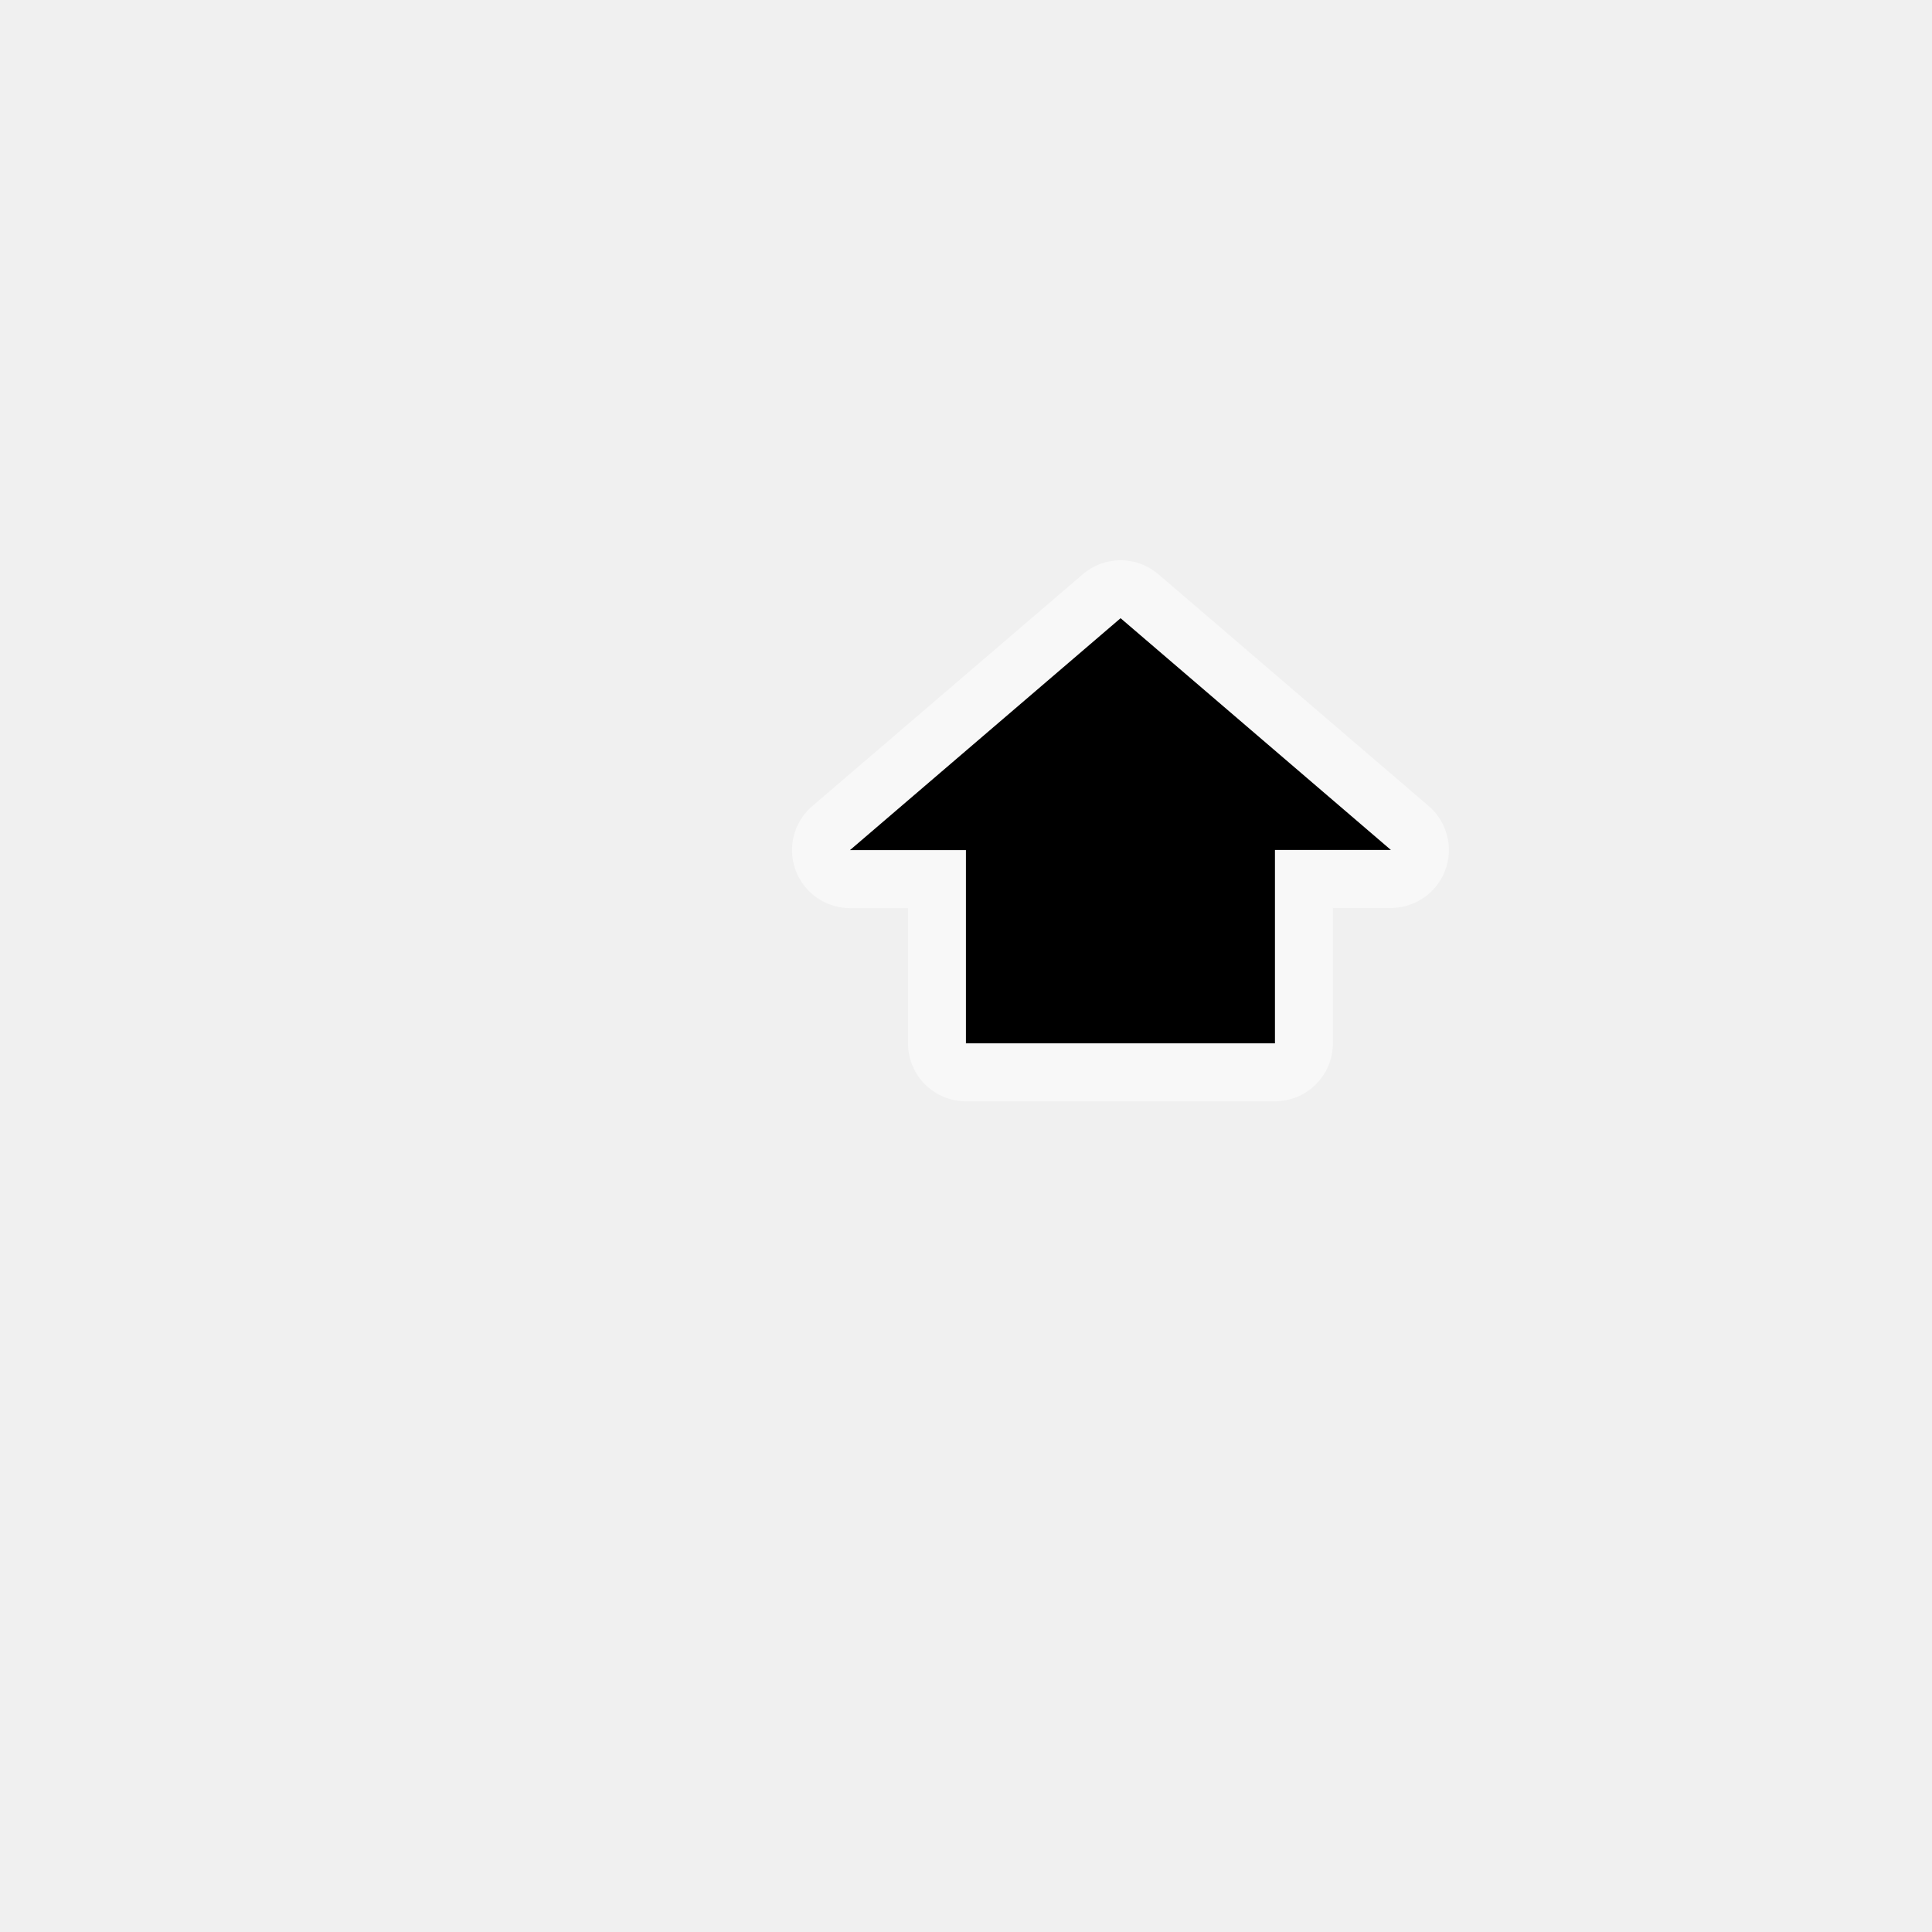
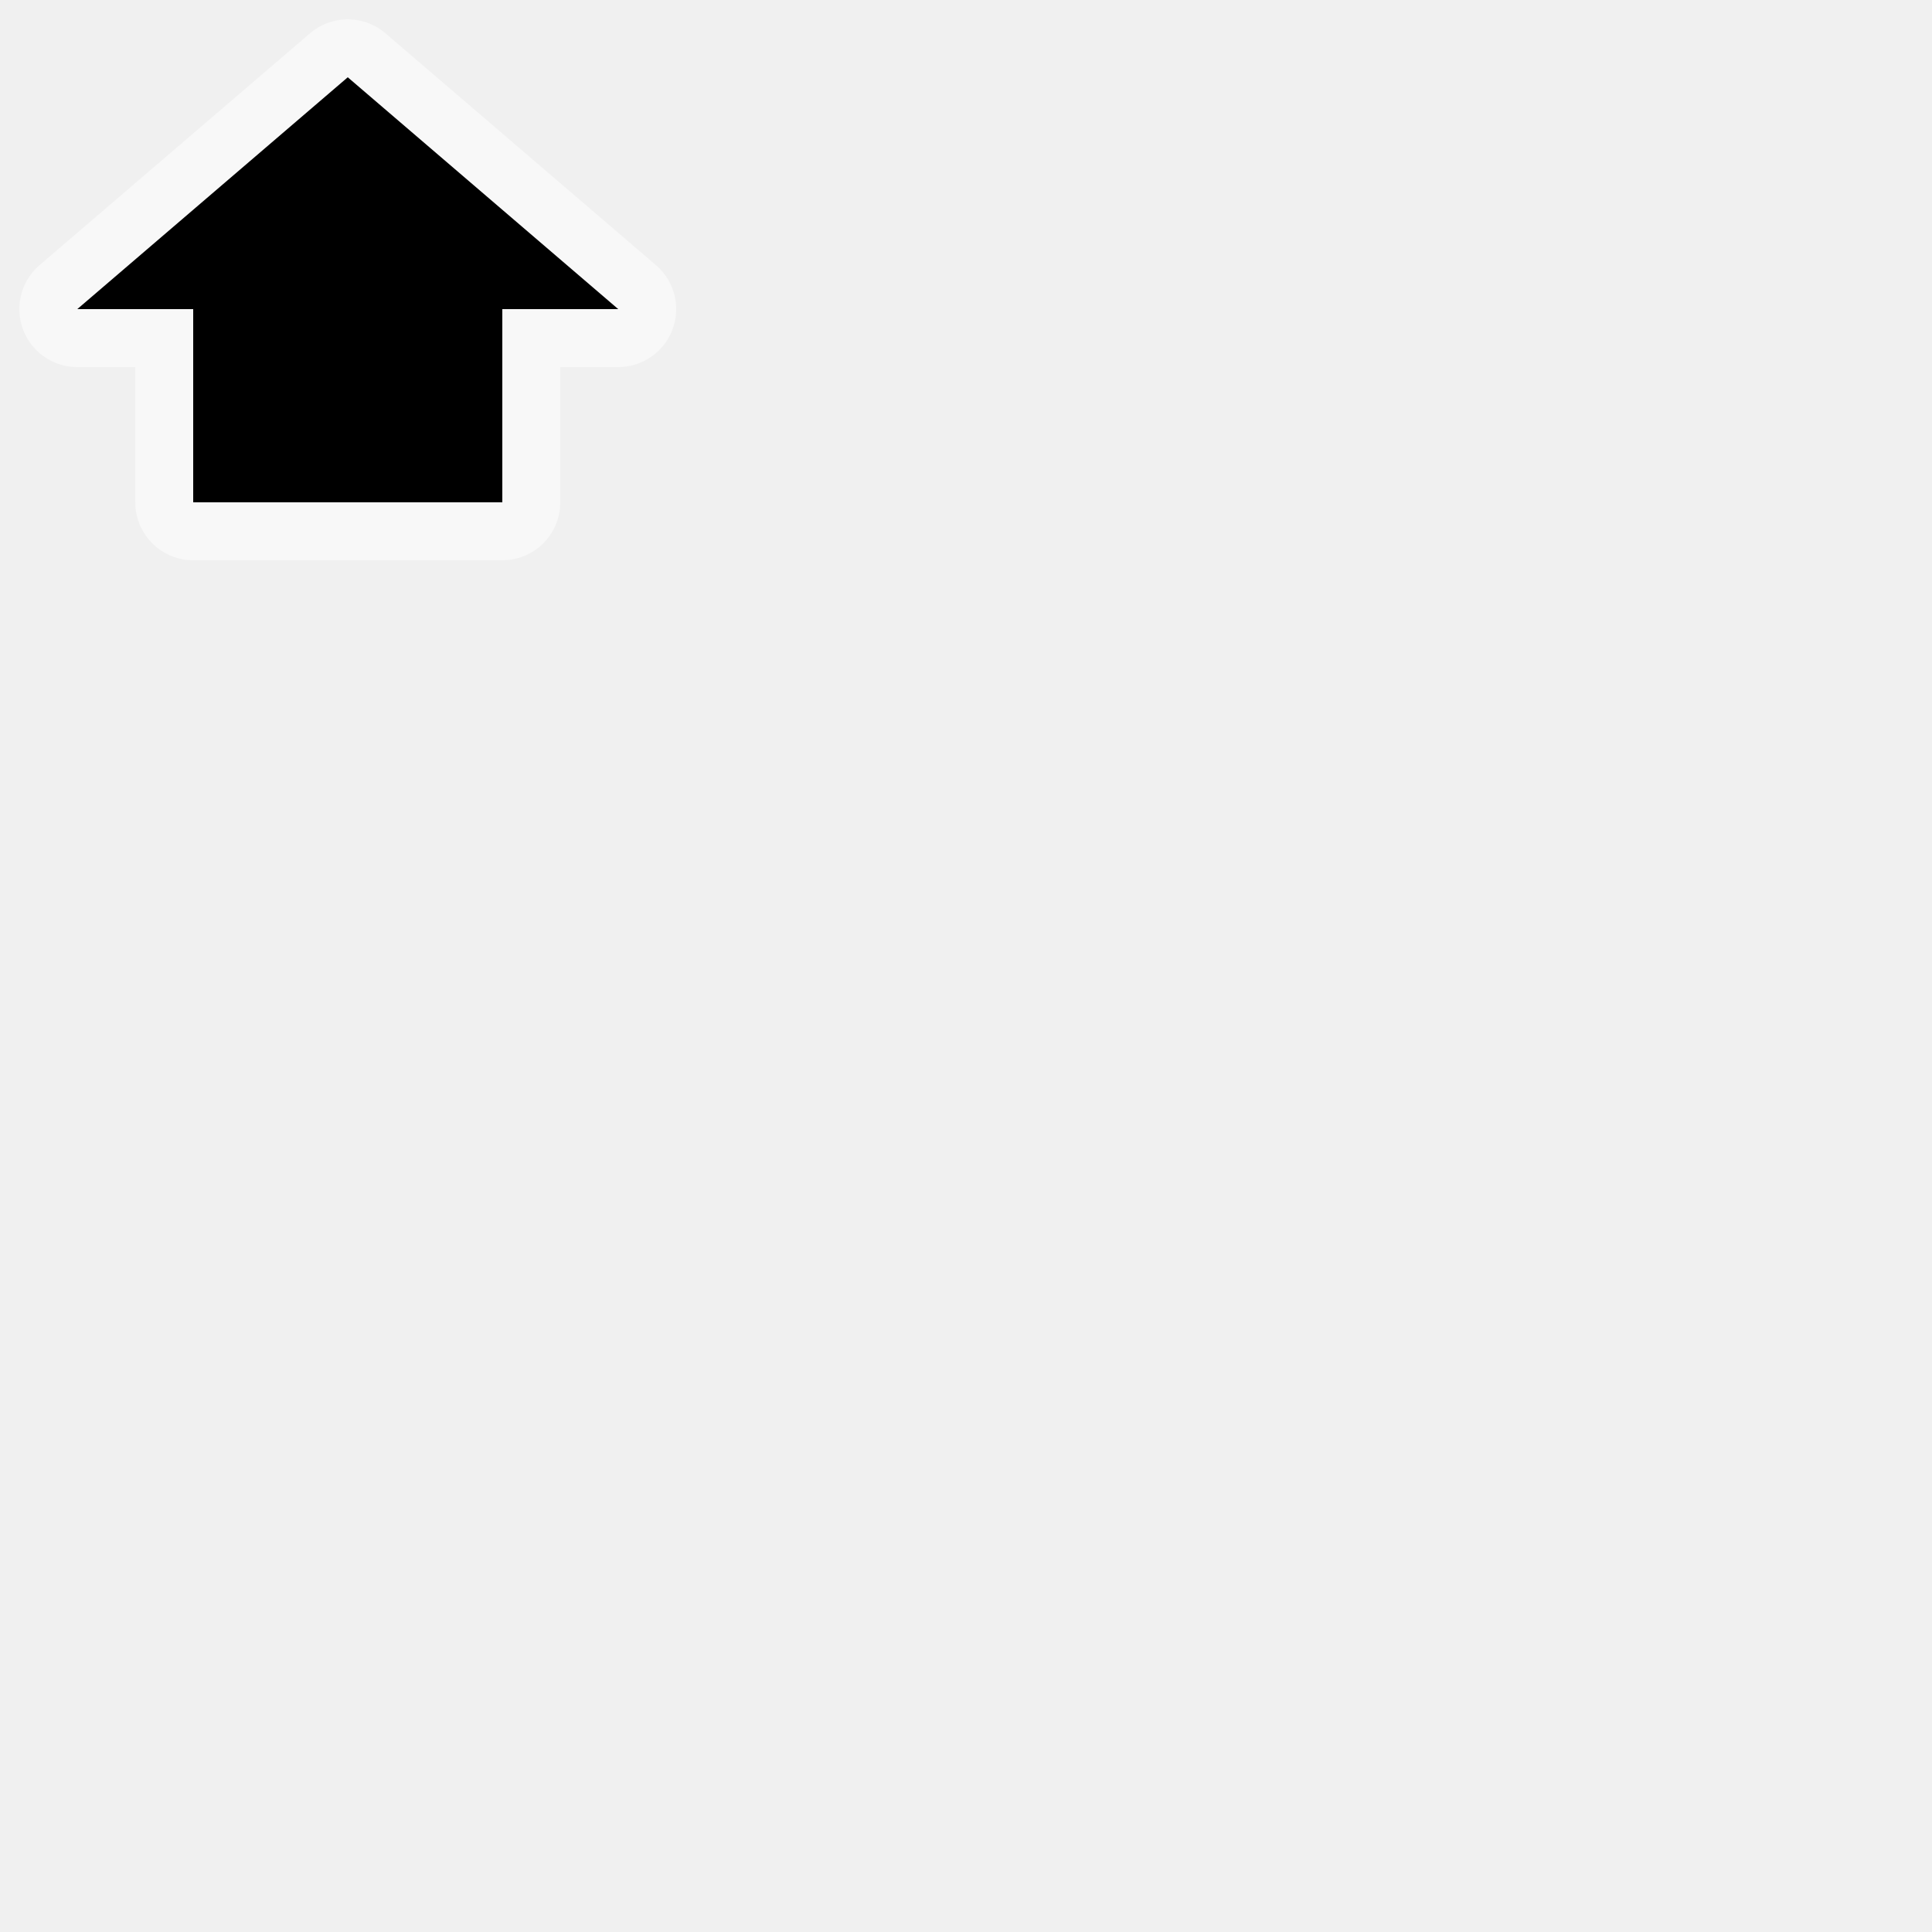
- <svg xmlns="http://www.w3.org/2000/svg" width="50" height="50" viewBox="0 0 13.229 13.229">
-   <path d="M7.673 4.233L5.82 5.821h.794v1.323H8.73V5.82h.794z" opacity=".5" fill="none" stroke="#fff" stroke-width=".794" stroke-linecap="round" stroke-linejoin="round" />
-   <path d="M7.673 4.233L5.82 5.821h.794v1.323H8.73V5.82h.794z" />
+ <svg xmlns="http://www.w3.org/2000/svg" width="50" height="50">
+   <path d="M9 2L2 8h3v5h8V8h3z" opacity=".5" fill="none" stroke="#fff" stroke-width="3" stroke-linecap="round" stroke-linejoin="round" />
+   <path d="M9 2L2 8h3v5h8V8h3z" />
</svg>
